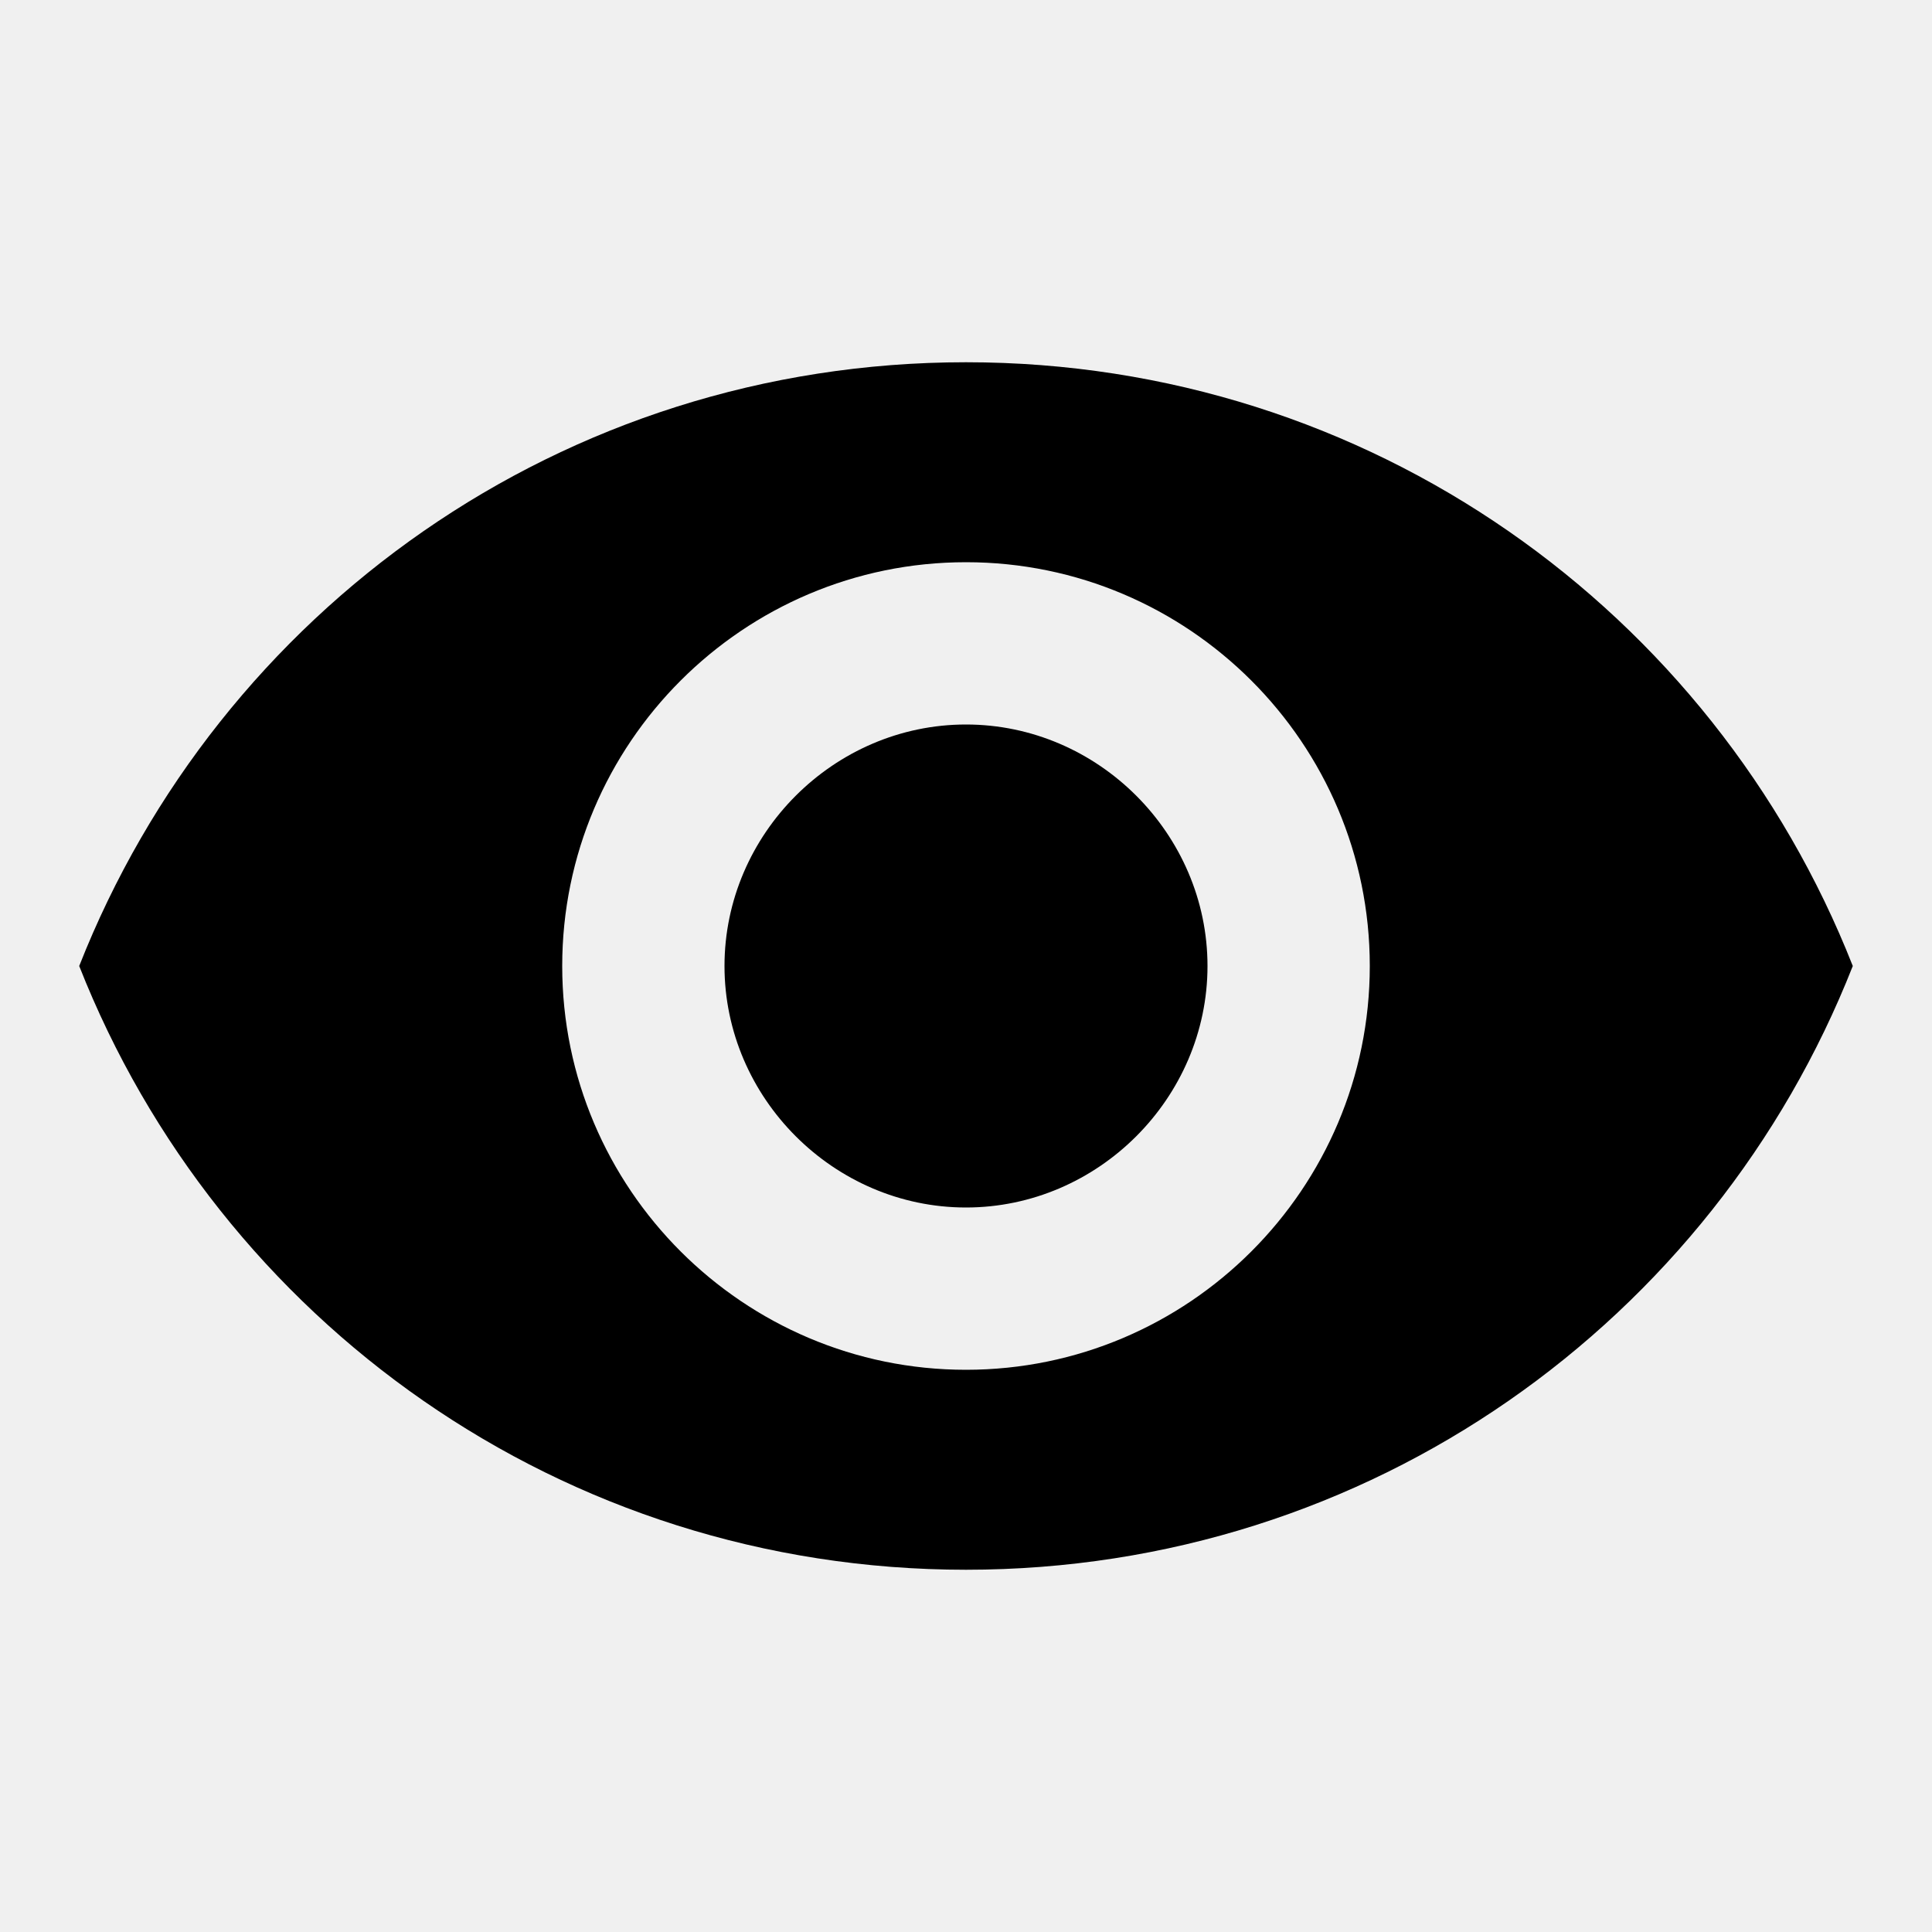
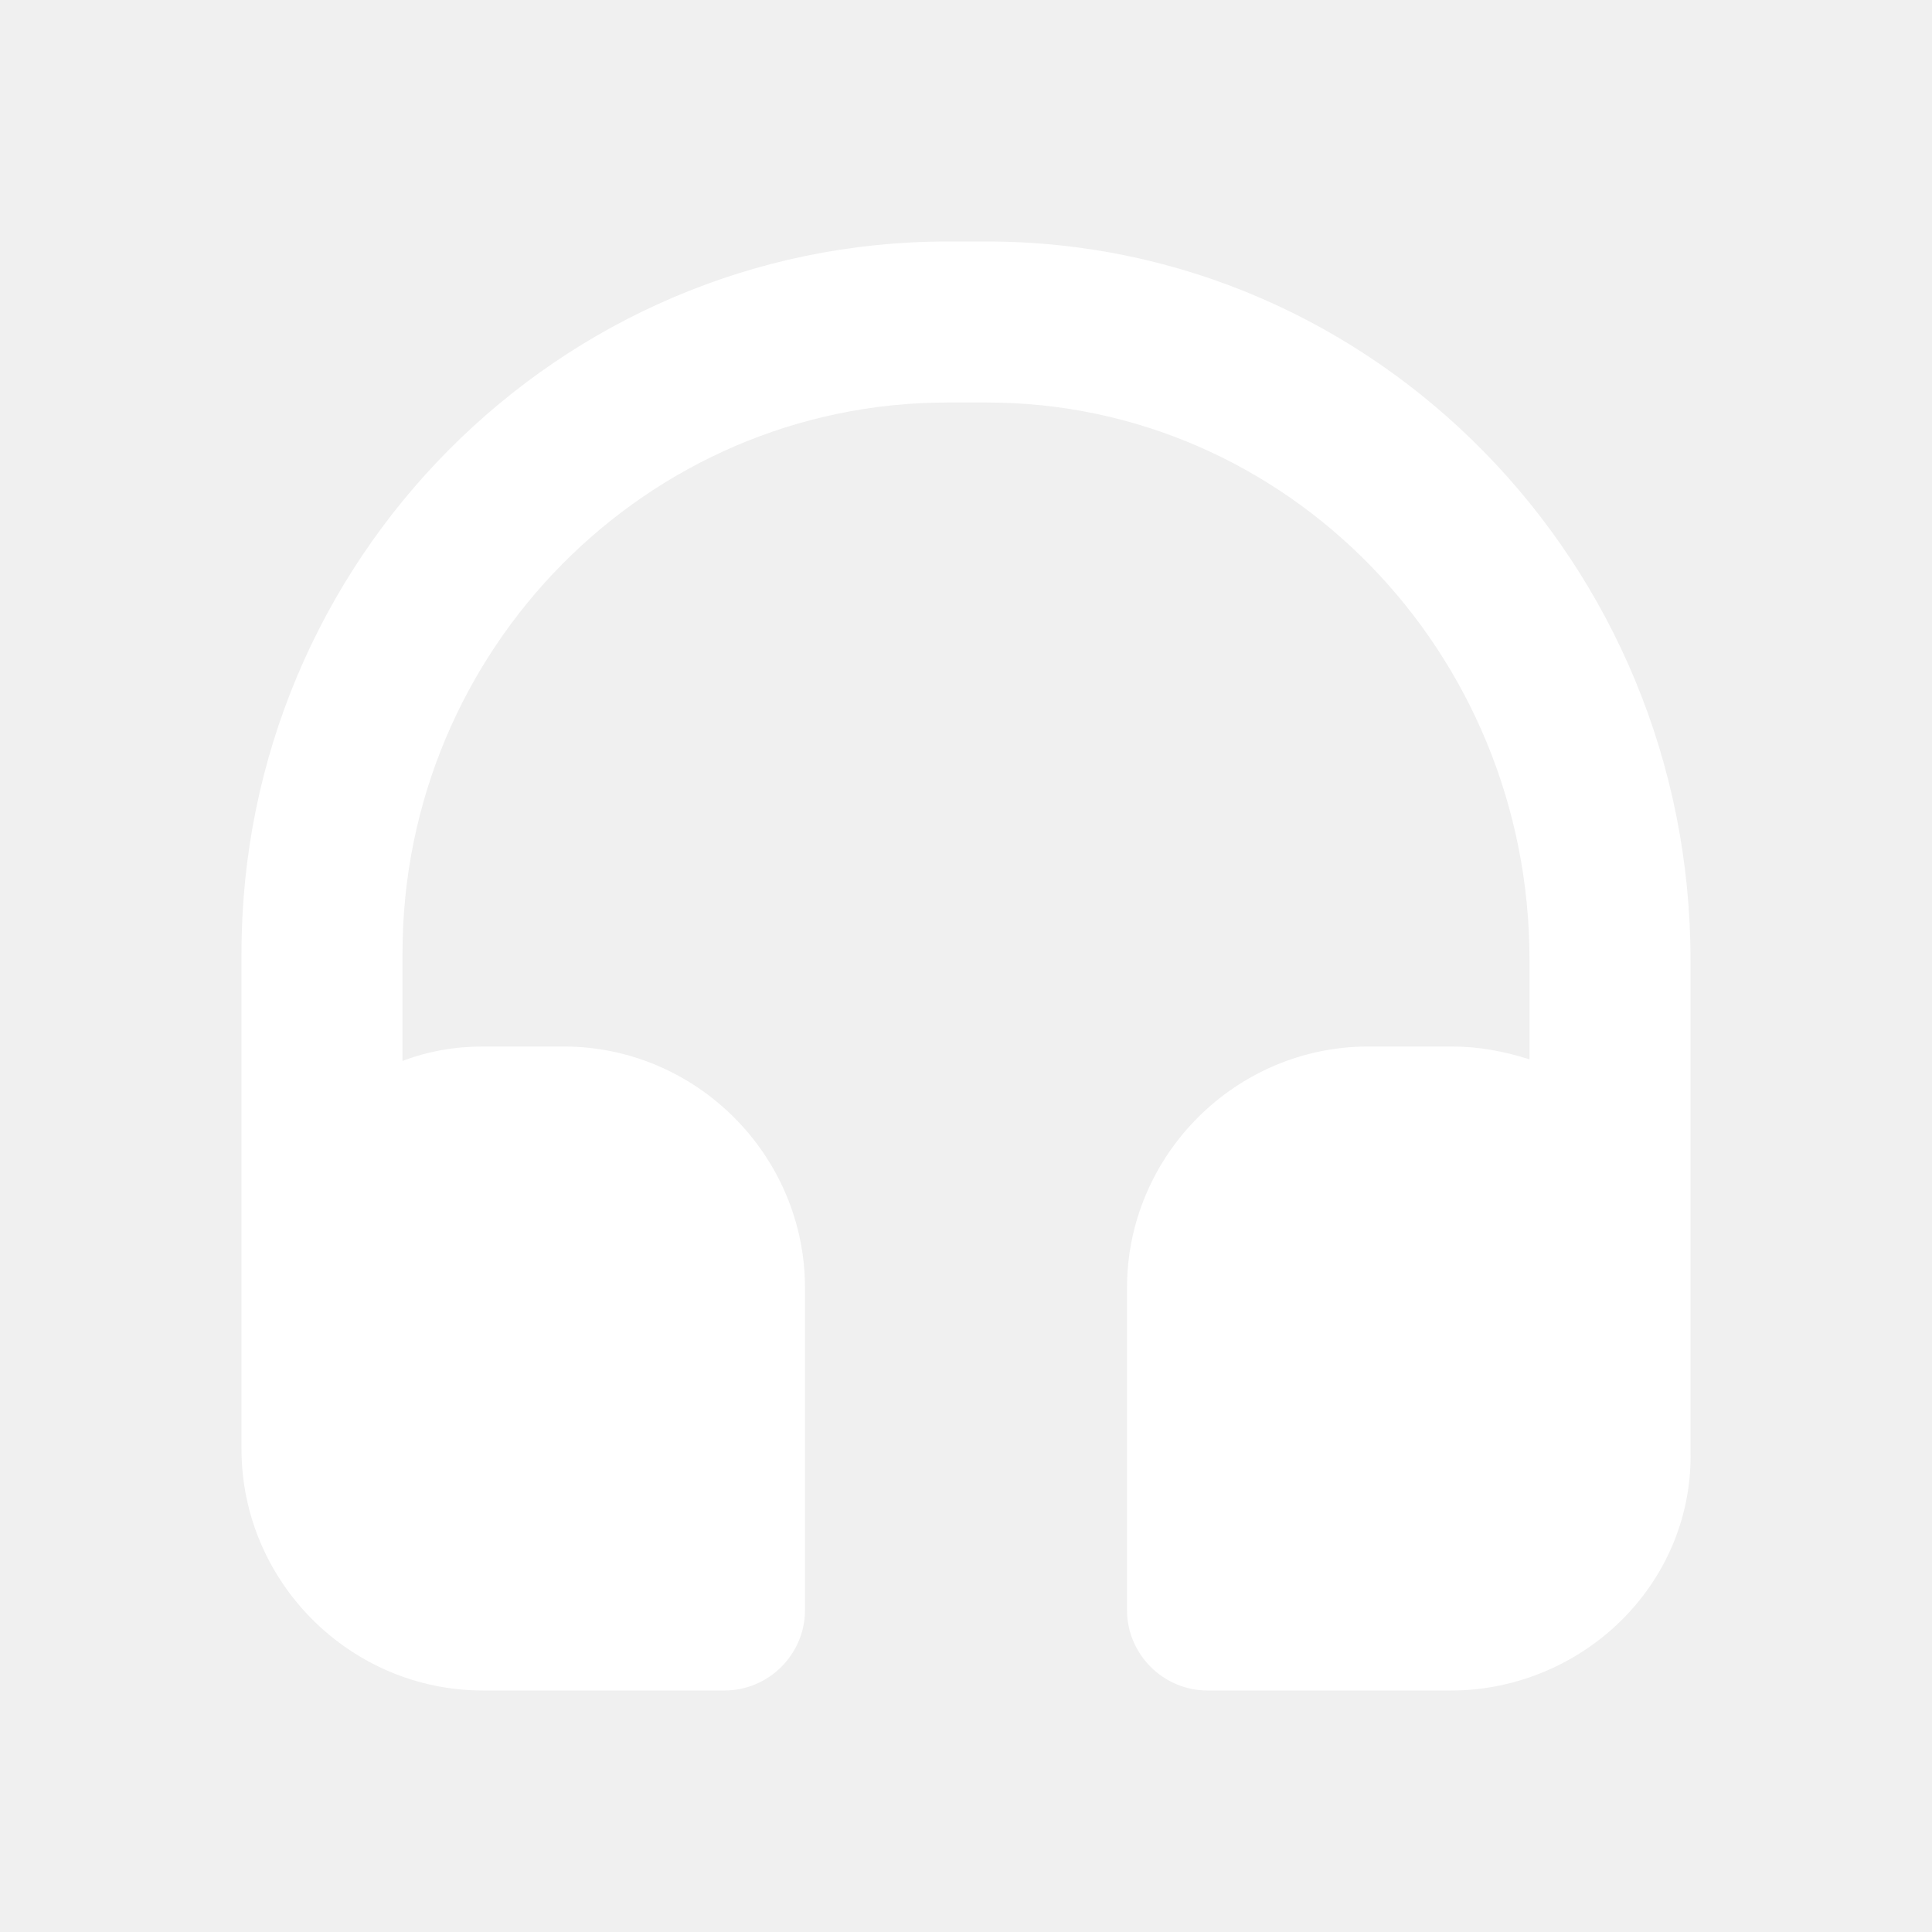
- <svg xmlns="http://www.w3.org/2000/svg" version="1.1" width="32" height="32" viewBox="0 0 32 32">
-   <path d="M16 12c2.188 0 4 1.813 4 4s-1.813 4-4 4-4-1.813-4-4 1.813-4 4-4zM16 22.688c3.688 0 6.688-3 6.688-6.688s-3-6.688-6.688-6.688-6.688 3-6.688 6.688 3 6.688 6.688 6.688zM16 6c6.688 0 12.375 4.125 14.688 10-2.313 5.875-8 10-14.688 10s-12.375-4.125-14.688-10c2.313-5.875 8-10 14.688-10z" />
+ <svg xmlns="http://www.w3.org/2000/svg" version="1.1" x="0px" y="0px" viewBox="0 0 24 24" style="enable-background:new 0 0 24 24;" xml:space="preserve">
+   <style type="text/css">
+ 	.st0{fill:none;}
+ 	.st1{fill:#ffffff;}
+ </style>
+   <g id="bounding_box">
+     <rect class="st0" width="24" height="24" />
+   </g>
+   <g id="design">
+     <g>
+       <path class="st1" d="M21,11.92v6.1c0.02,0.76-0.27,1.51-0.83,2.08S18.83,21,18.03,21H15c-0.55,0-1-0.45-1-1v-4c0-1.65,1.35-3,3-3    h1.03c0.34,0,0.66,0.06,0.97,0.16v-1.24C19,8.1,15.98,5,12.26,5h-0.49C8.04,5,5,8.07,5,11.84v1.34C5.31,13.06,5.65,13,6,13h1    c1.65,0,3,1.35,3,3v4c0,0.55-0.45,1-1,1H6c-1.65,0-3-1.35-3-3v-6.16C3,6.96,6.94,3,11.77,3h0.49C17.08,3,21,7,21,11.92z" />
+     </g>
+   </g>
</svg>
